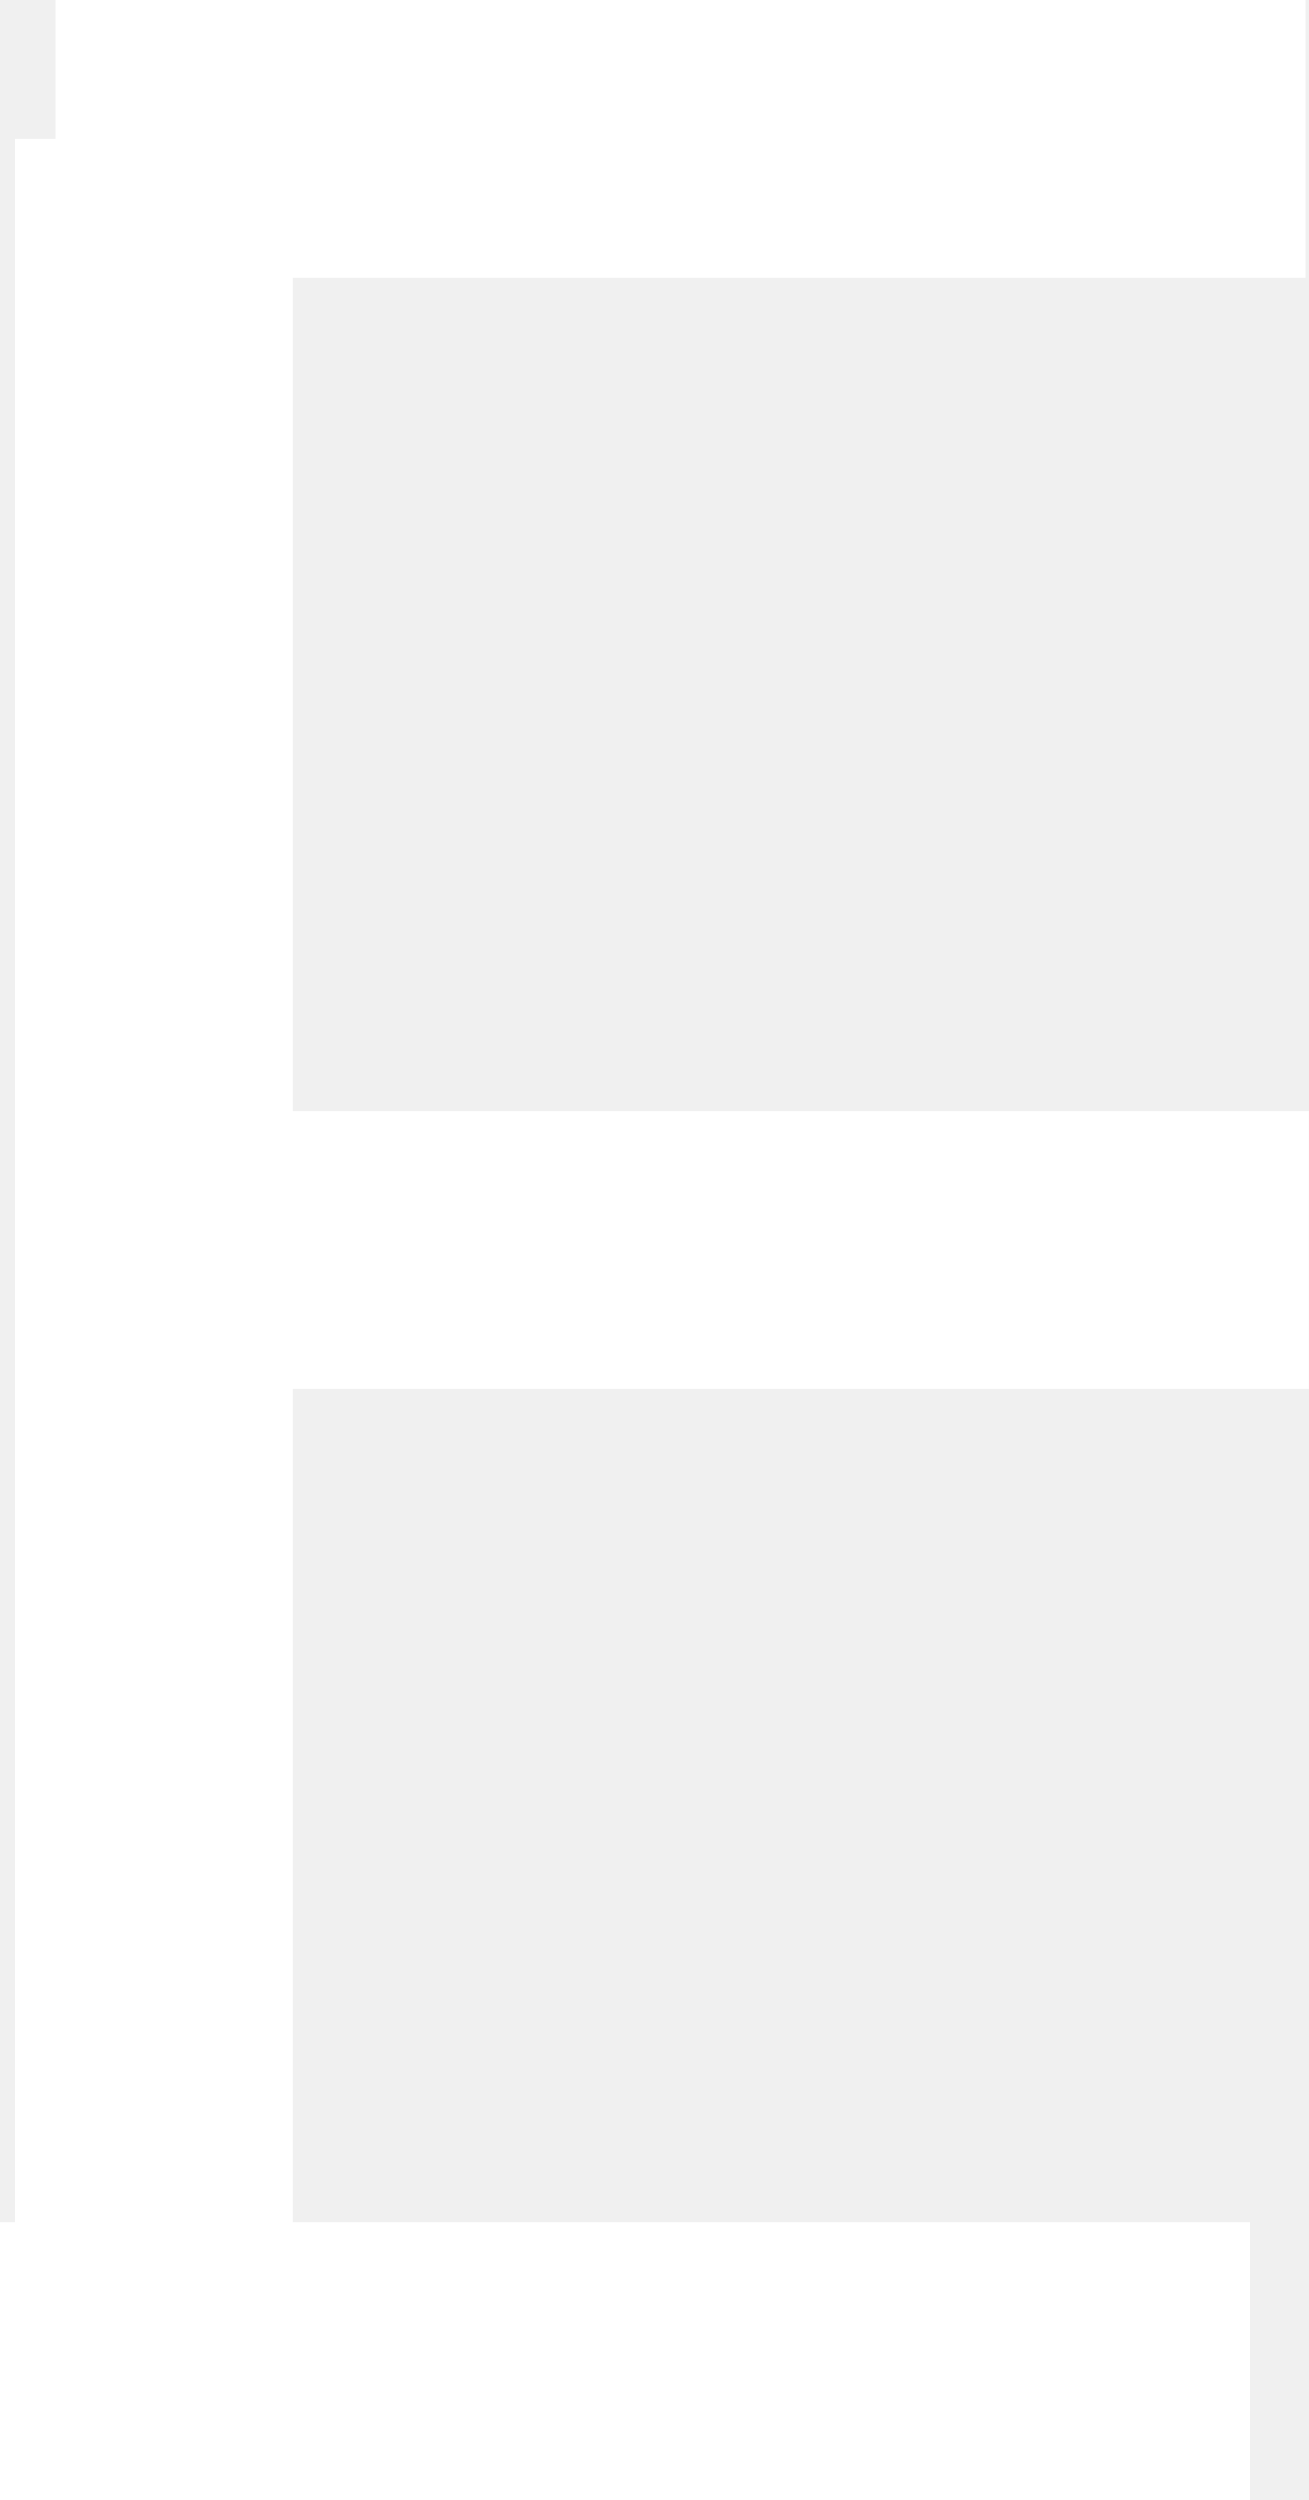
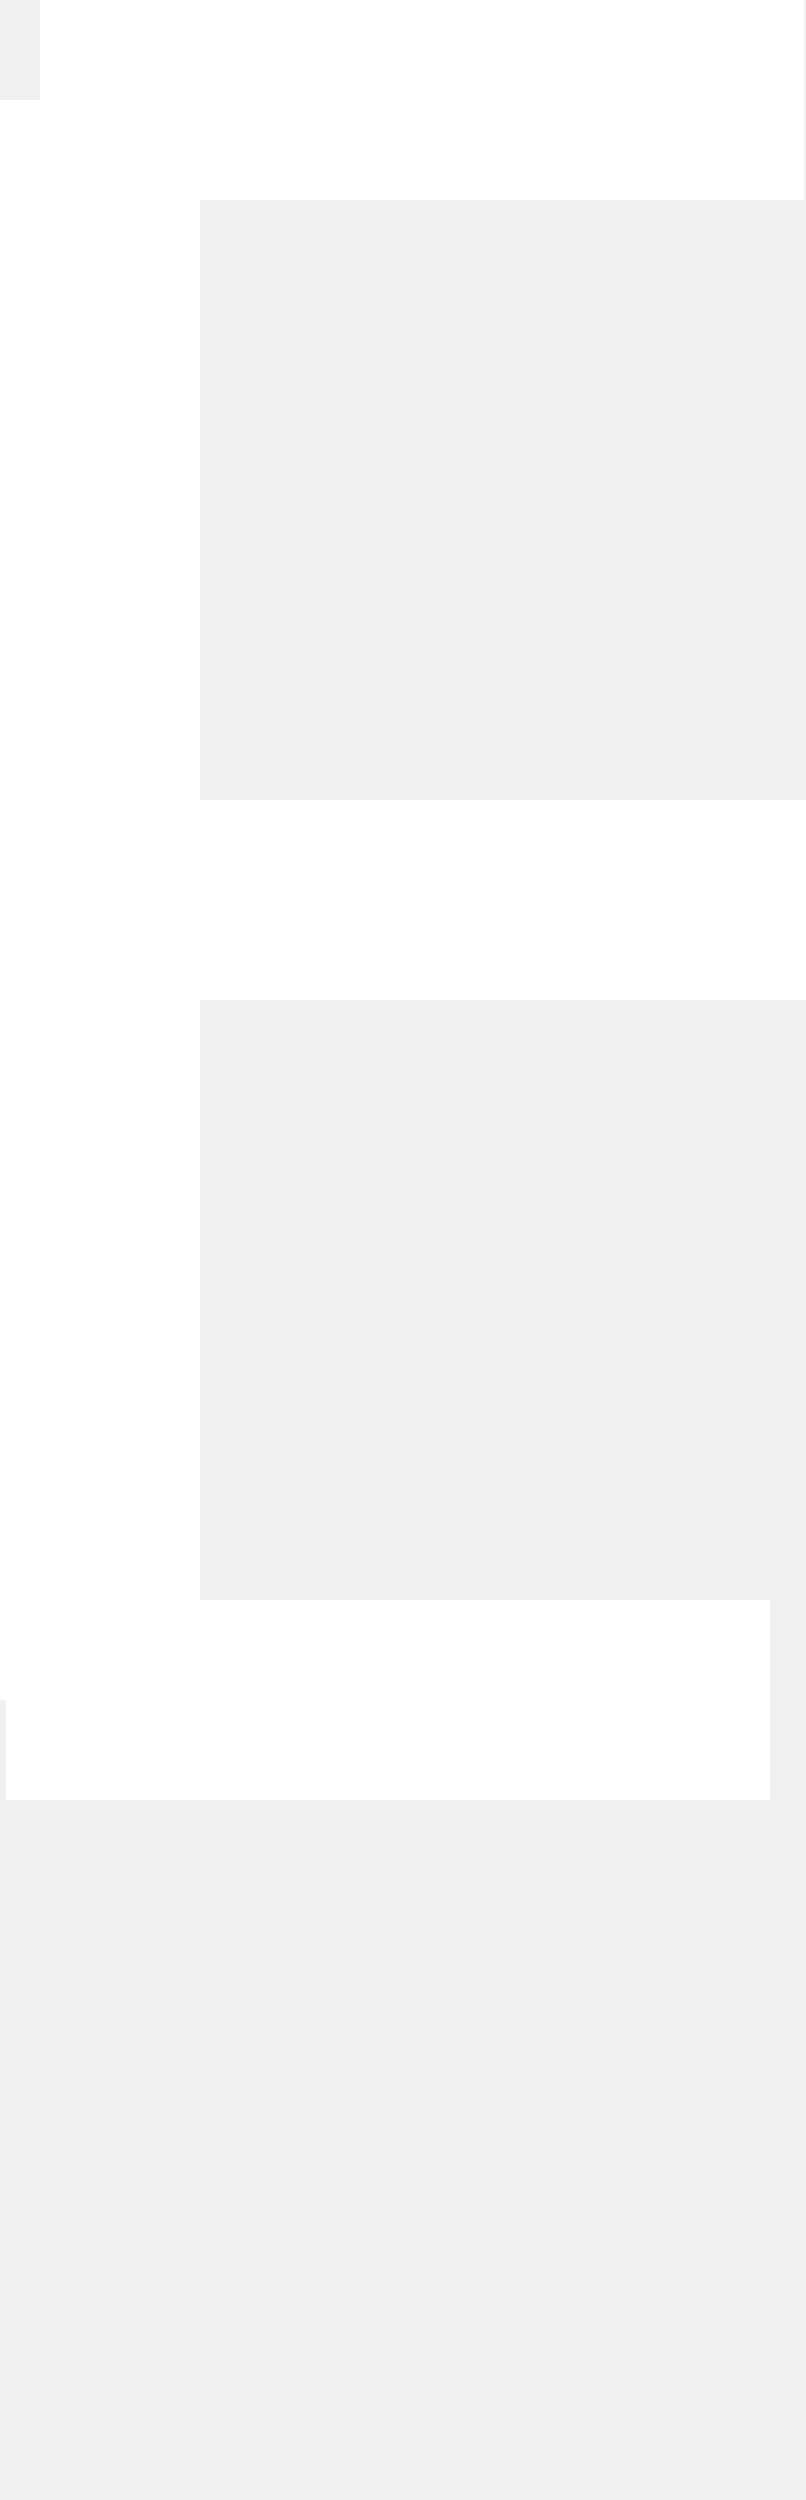
- <svg xmlns="http://www.w3.org/2000/svg" id="Layer_1" data-name="Layer 1" viewBox="0 0 23.56 45">
+ <svg xmlns="http://www.w3.org/2000/svg" id="Layer_1" data-name="Layer 1" viewBox="0 0 20.15 62.5">
  <defs>
-     <style>.cls-1{fill:none;stroke:#fff;stroke-width:5px;}</style>
+     <style>.cls-1,.cls-2{fill:none;}.cls-2{stroke:#fff;stroke-width:5px;}</style>
  </defs>
-   <path class="cls-1" d="M20,20h0V40h0V60h0" transform="translate(-17.23 -17.5)" />
-   <line class="cls-1" x1="1" y1="2.5" x2="23.5" y2="2.5" />
-   <line class="cls-1" x1="1.06" y1="22.5" x2="23.56" y2="22.5" />
-   <line class="cls-1" y1="42.5" x2="22.5" y2="42.5" />
+   <rect class="cls-1" x="0.15" y="2.5" width="20" height="20" />
+   <rect class="cls-1" x="0.15" y="42.5" width="20" height="20" />
+   <rect class="cls-1" x="0.15" y="3" width="20" height="20" />
+   <path class="cls-2" d="M2.35,0h0V20h0V40h0" transform="translate(0.15 2.5)" />
+   <line class="cls-2" x1="1" y1="2.5" x2="20.1" y2="2.5" />
+   <line class="cls-2" x1="1.05" y1="22.5" x2="20.15" y2="22.5" />
+   <line class="cls-2" x1="0.15" y1="42.5" x2="19.25" y2="42.5" />
</svg>
